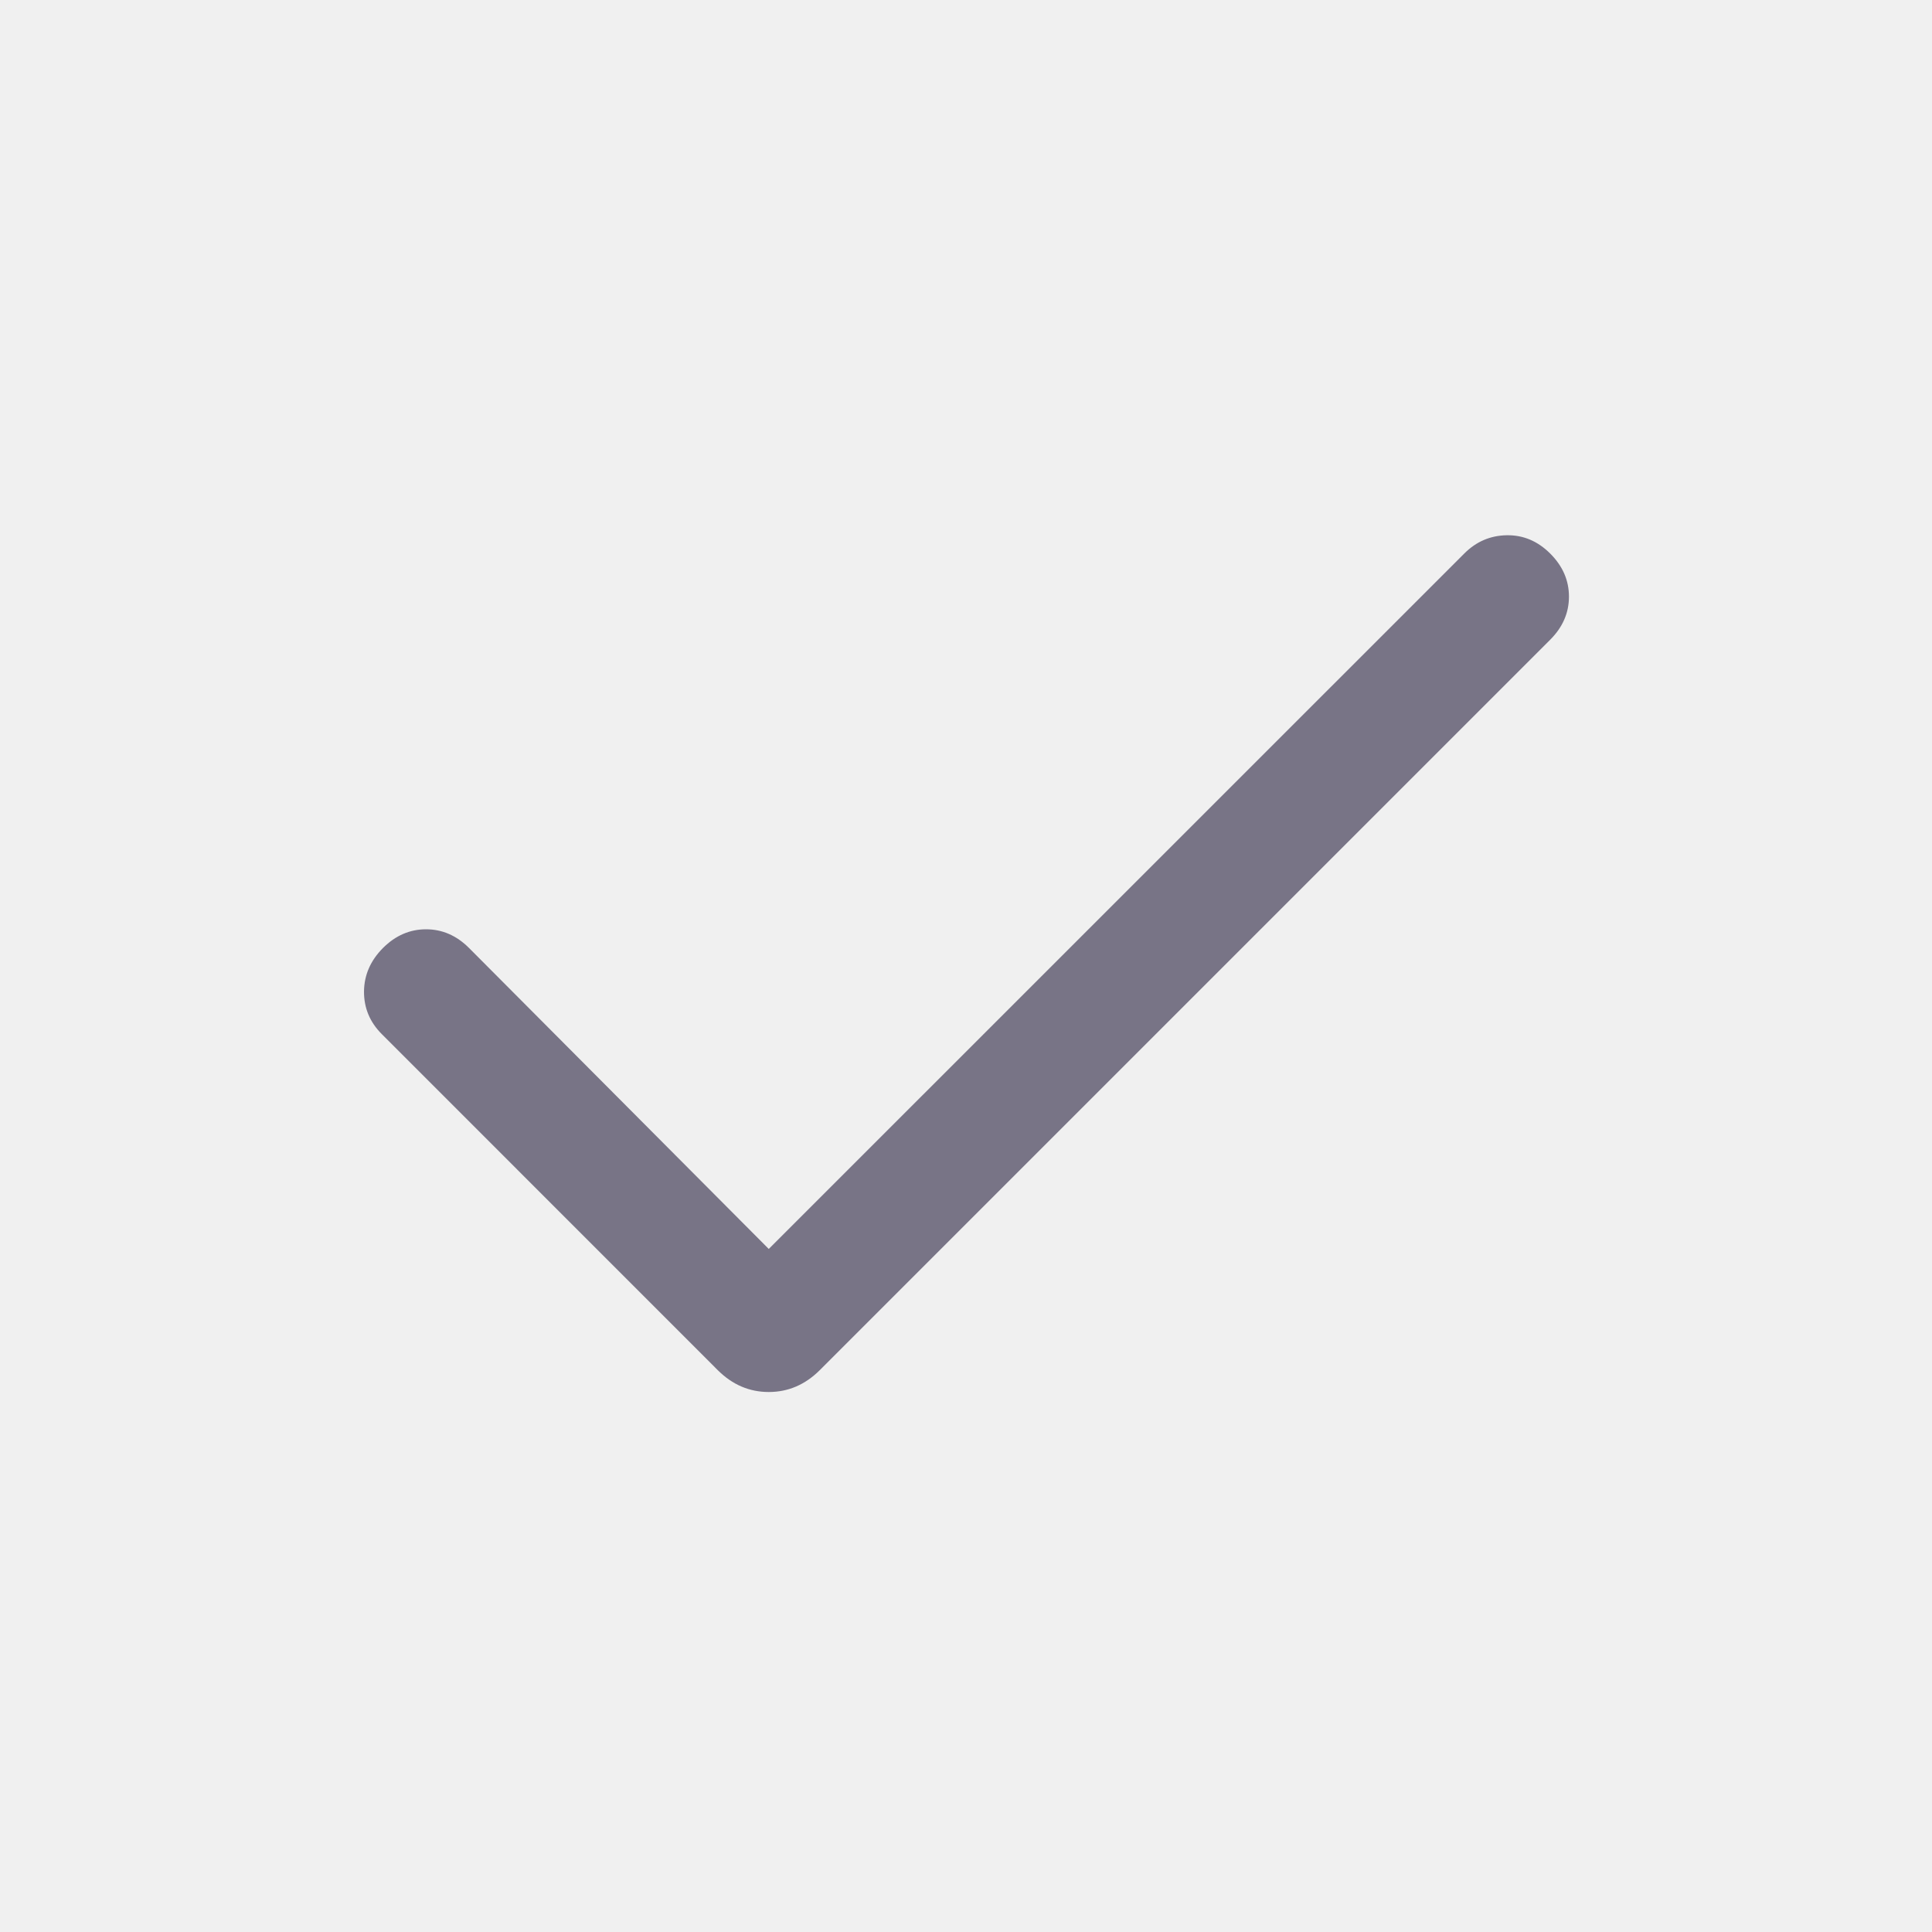
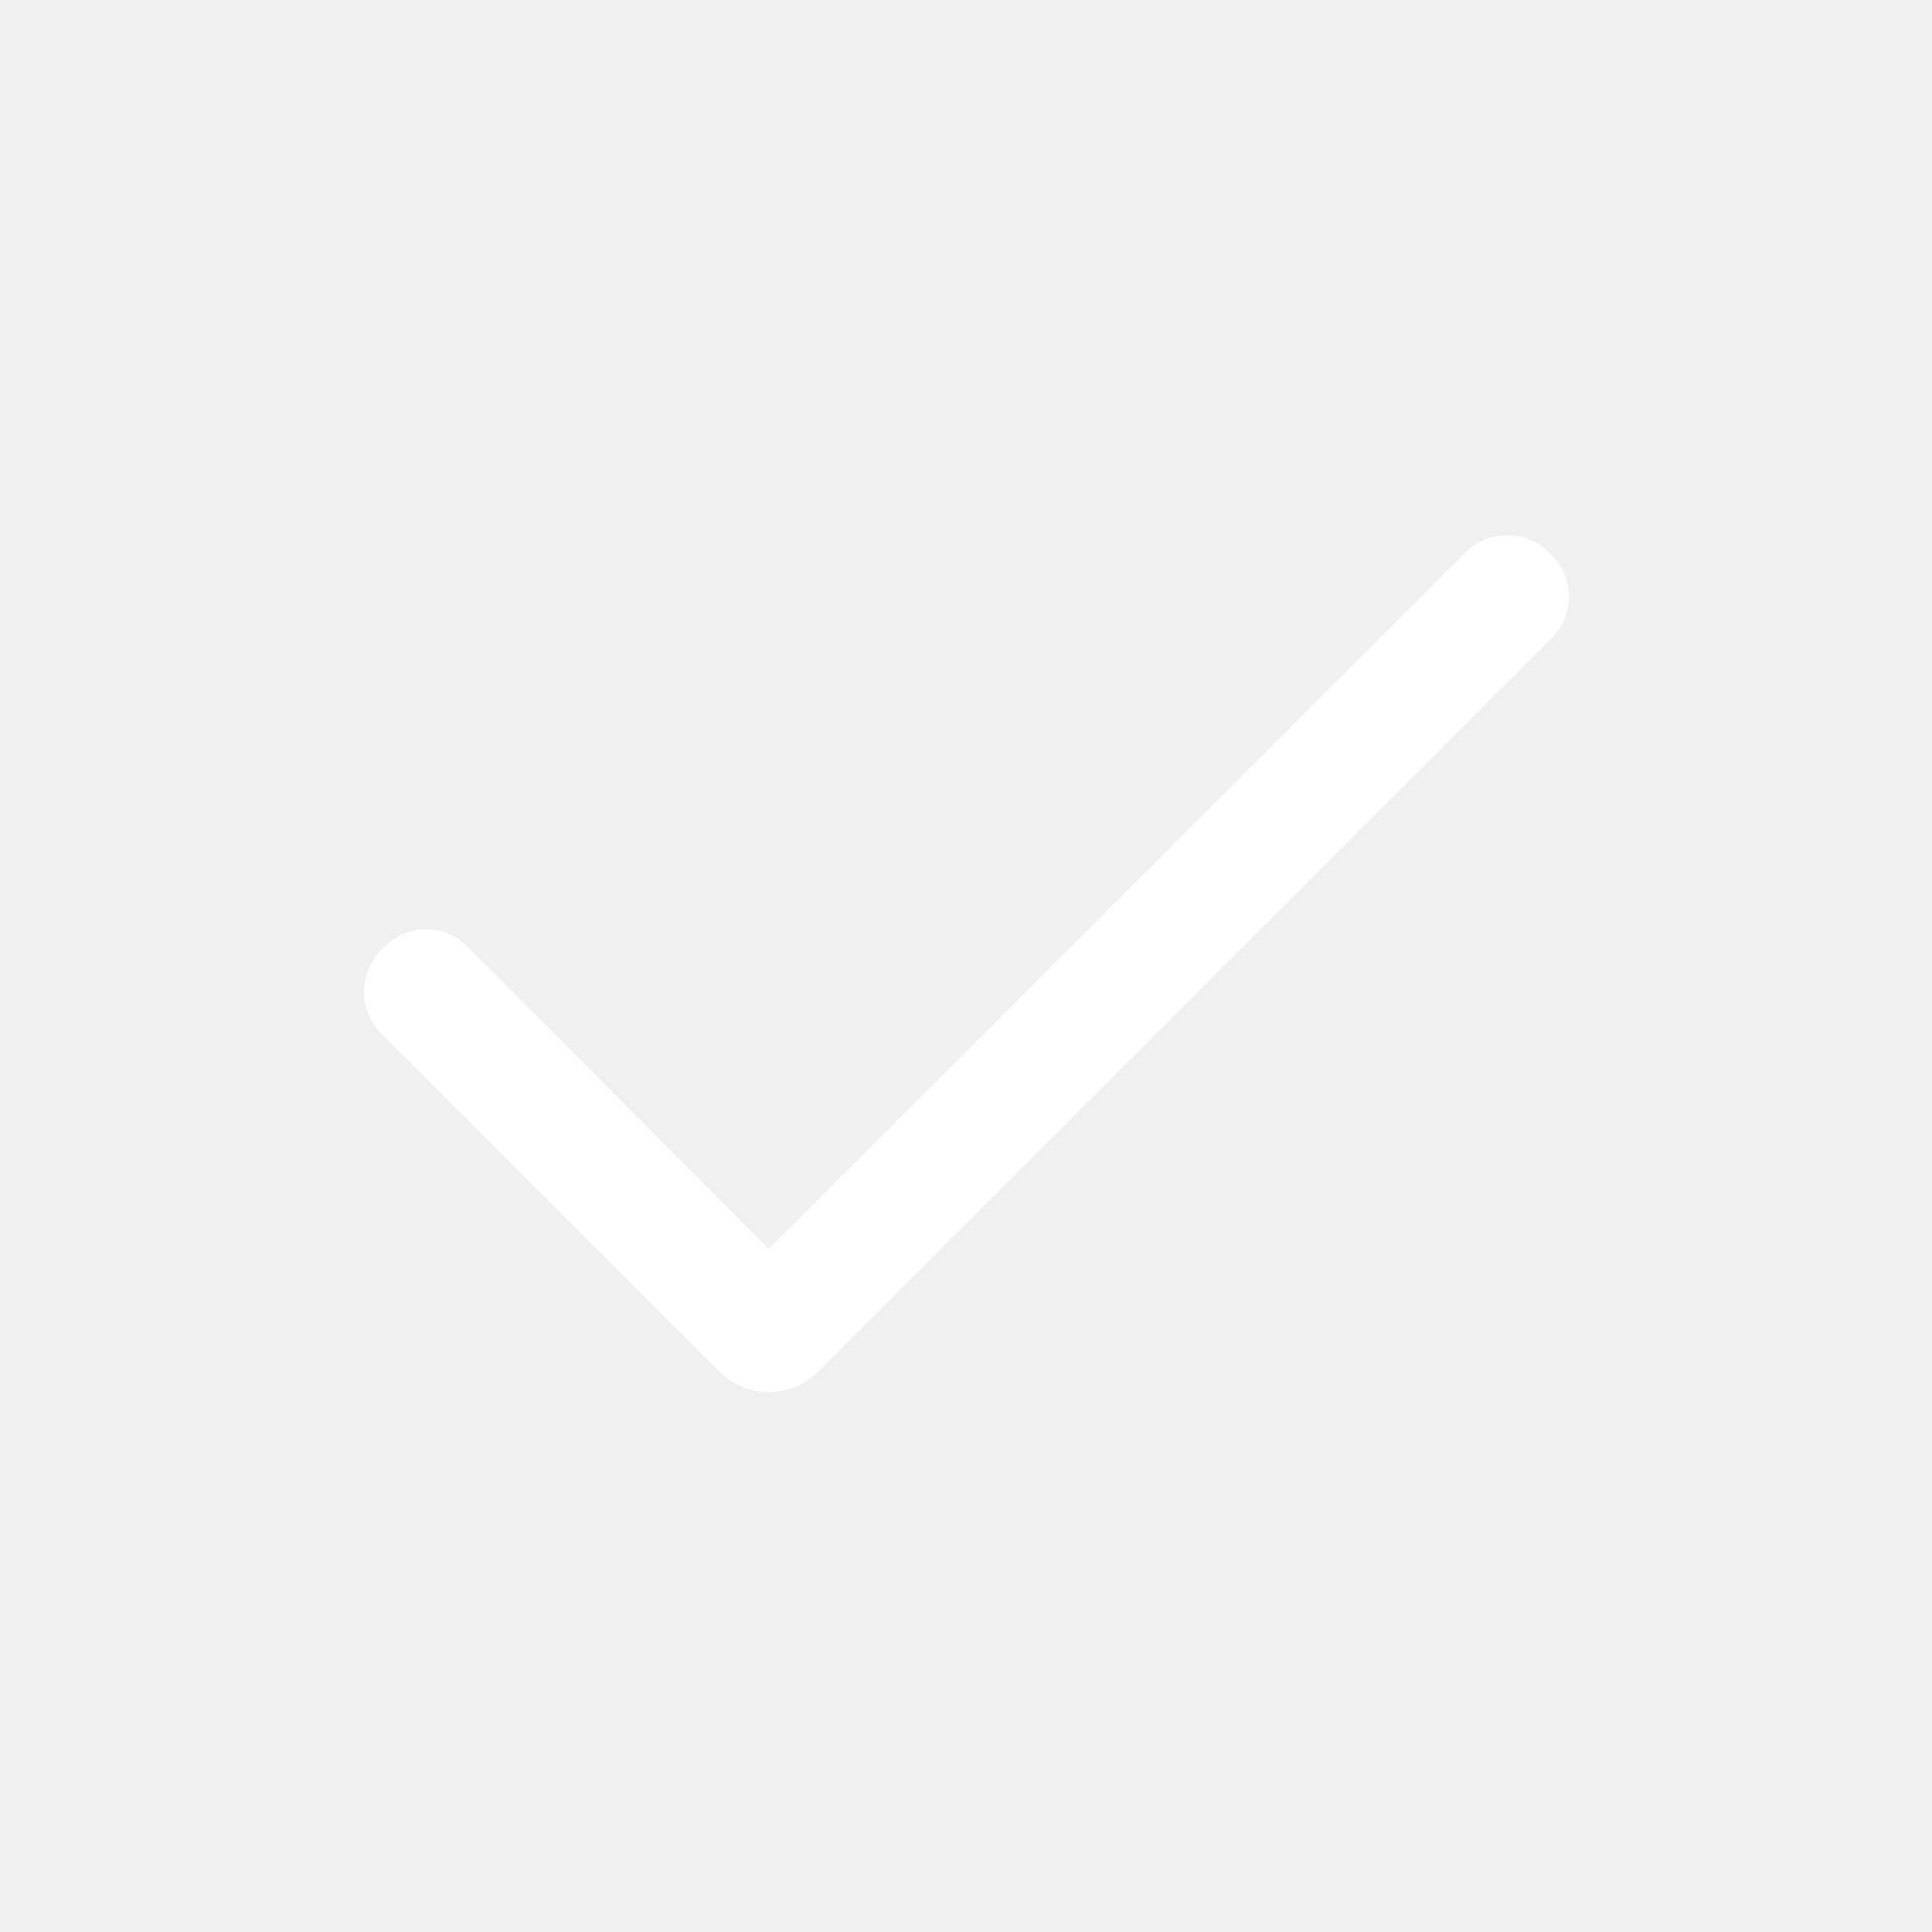
<svg xmlns="http://www.w3.org/2000/svg" width="22" height="22" viewBox="0 0 22 22" fill="none">
-   <path d="M8.754 14.222L16.673 6.304C16.809 6.167 16.971 6.098 17.158 6.095C17.346 6.092 17.511 6.162 17.653 6.304C17.795 6.446 17.866 6.609 17.866 6.794C17.866 6.978 17.795 7.142 17.653 7.284L9.334 15.603C9.168 15.768 8.975 15.851 8.754 15.851C8.533 15.851 8.34 15.768 8.174 15.603L4.347 11.775C4.211 11.639 4.144 11.477 4.145 11.29C4.147 11.102 4.219 10.938 4.361 10.795C4.503 10.653 4.667 10.582 4.851 10.582C5.036 10.582 5.199 10.653 5.341 10.795L8.754 14.222Z" fill="#787486" />
+   <path d="M8.754 14.222L16.673 6.304C16.809 6.167 16.971 6.098 17.158 6.095C17.346 6.092 17.511 6.162 17.653 6.304C17.795 6.446 17.866 6.609 17.866 6.794C17.866 6.978 17.795 7.142 17.653 7.284L9.334 15.603C9.168 15.768 8.975 15.851 8.754 15.851C8.533 15.851 8.34 15.768 8.174 15.603L4.347 11.775C4.211 11.639 4.144 11.477 4.145 11.29C4.147 11.102 4.219 10.938 4.361 10.795C4.503 10.653 4.667 10.582 4.851 10.582C5.036 10.582 5.199 10.653 5.341 10.795L8.754 14.222Z" fill="#ffffff" />
</svg>
